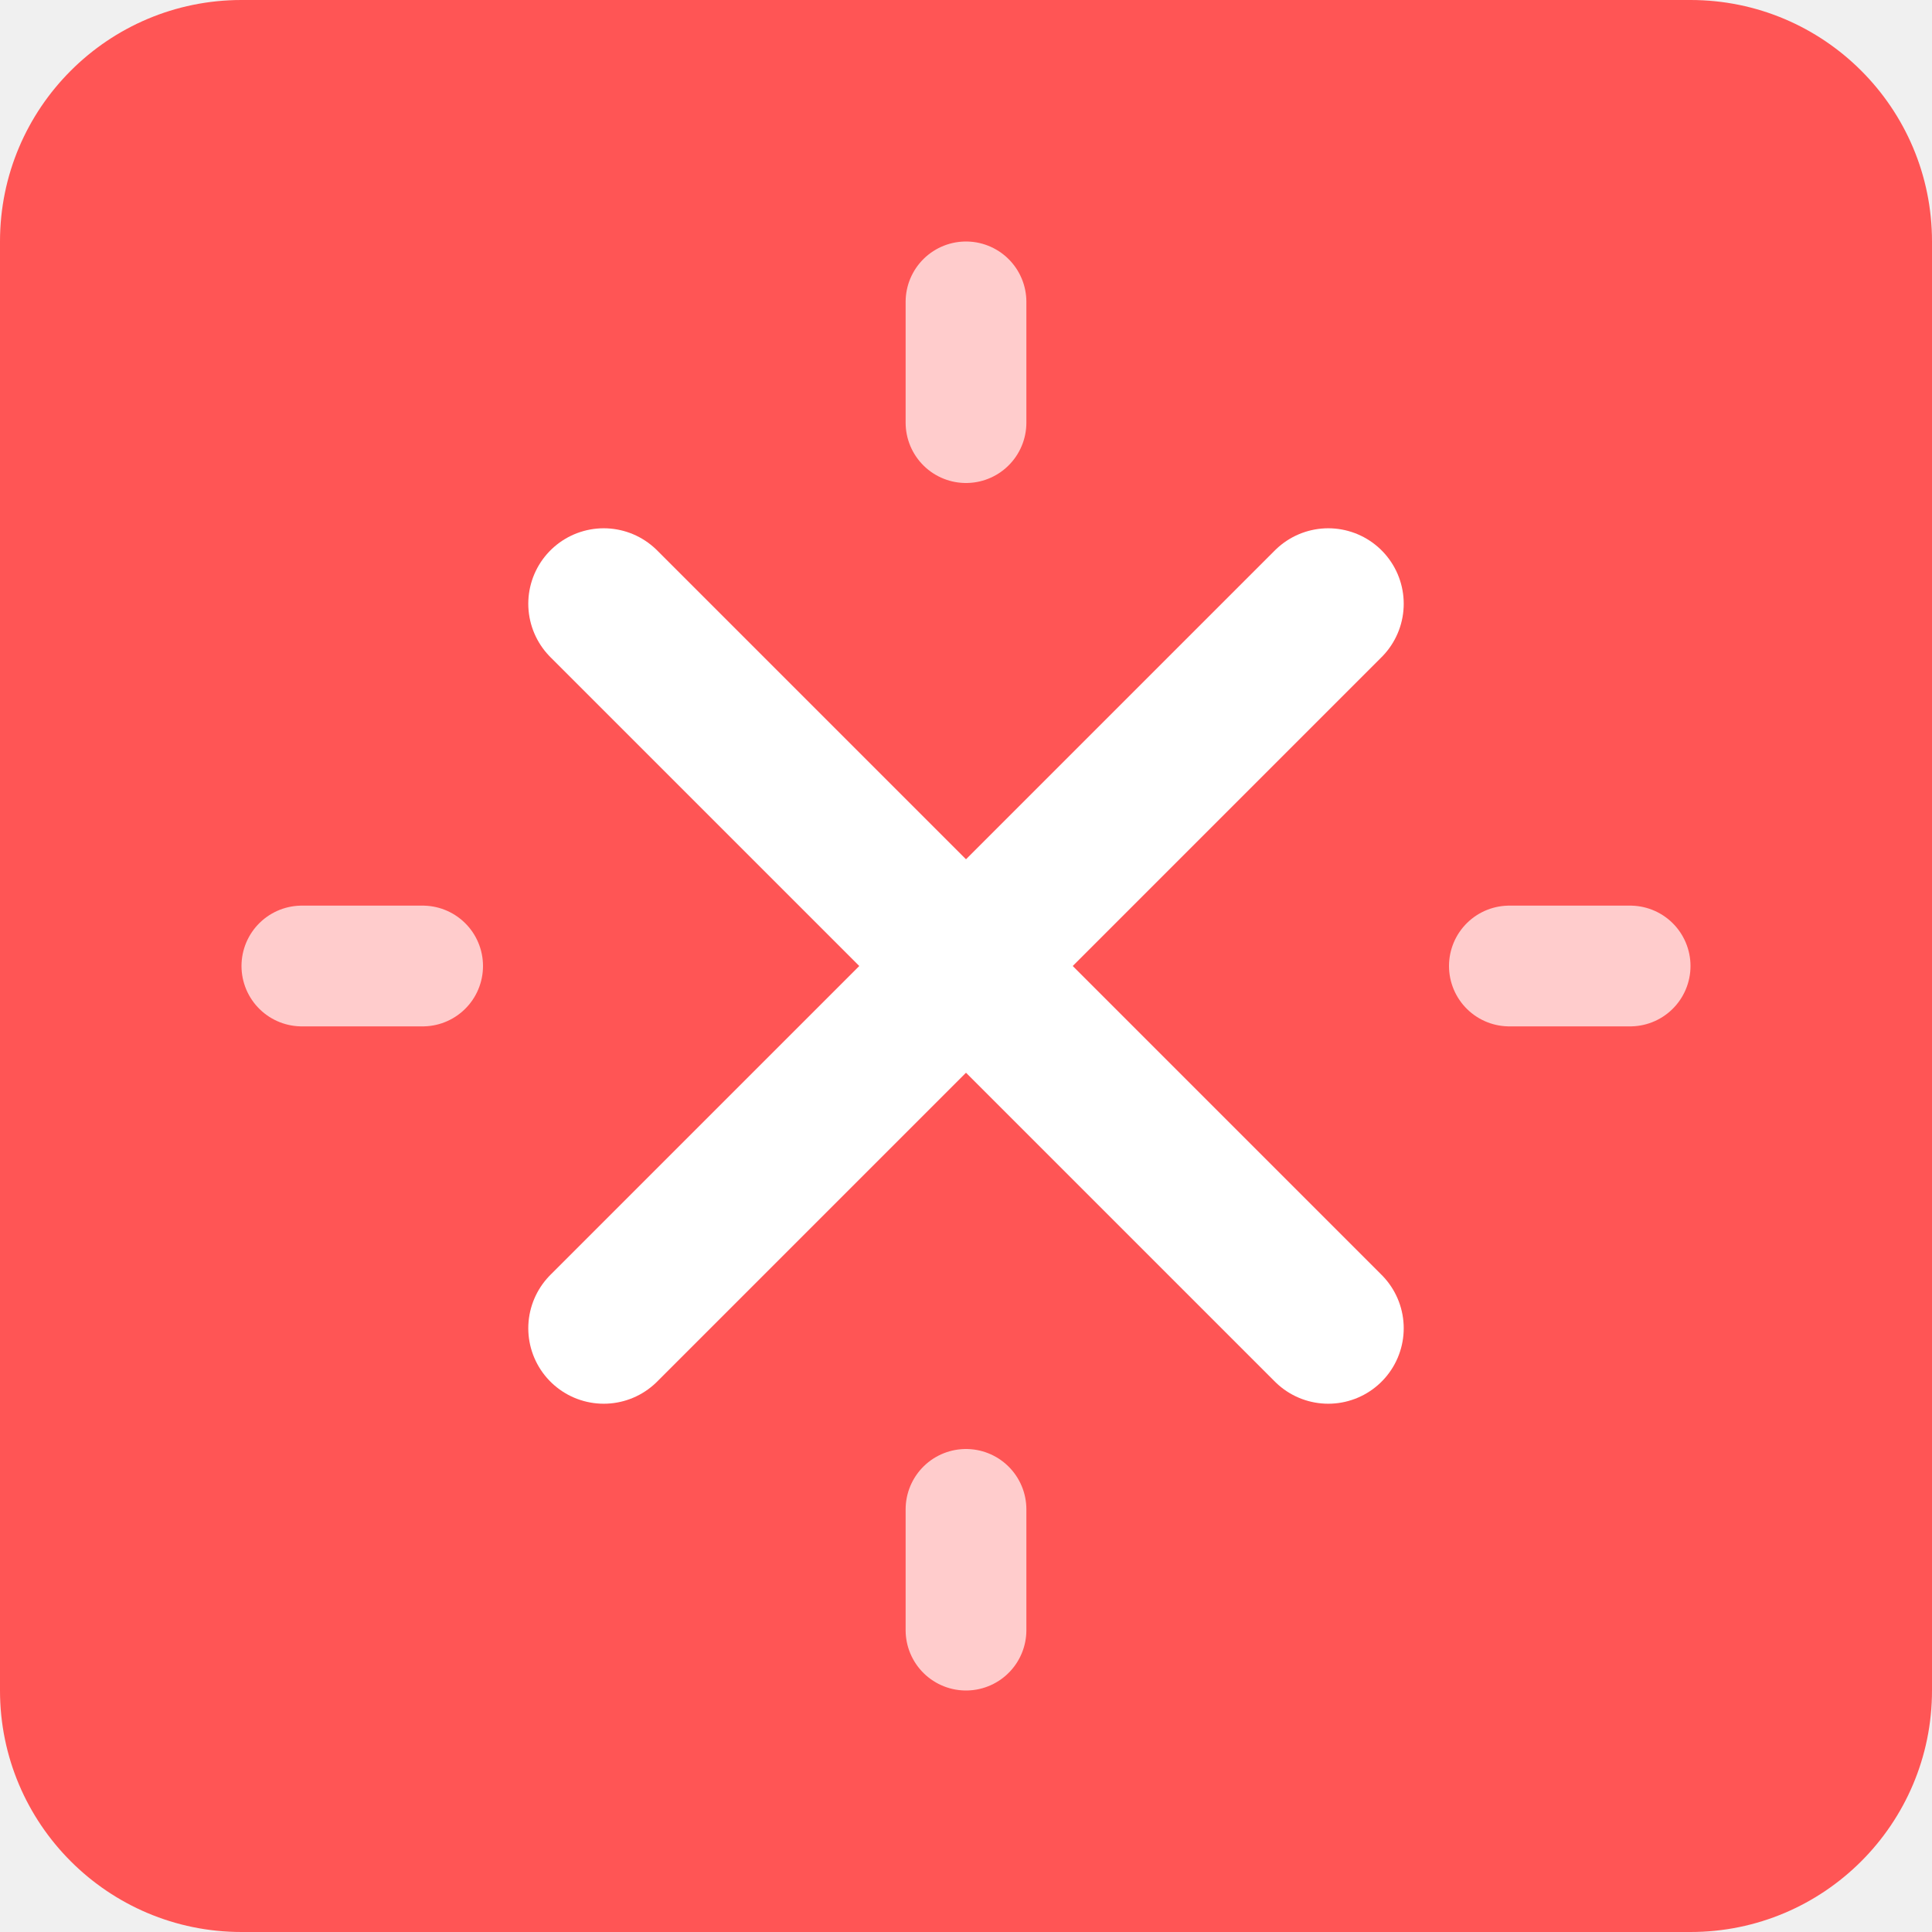
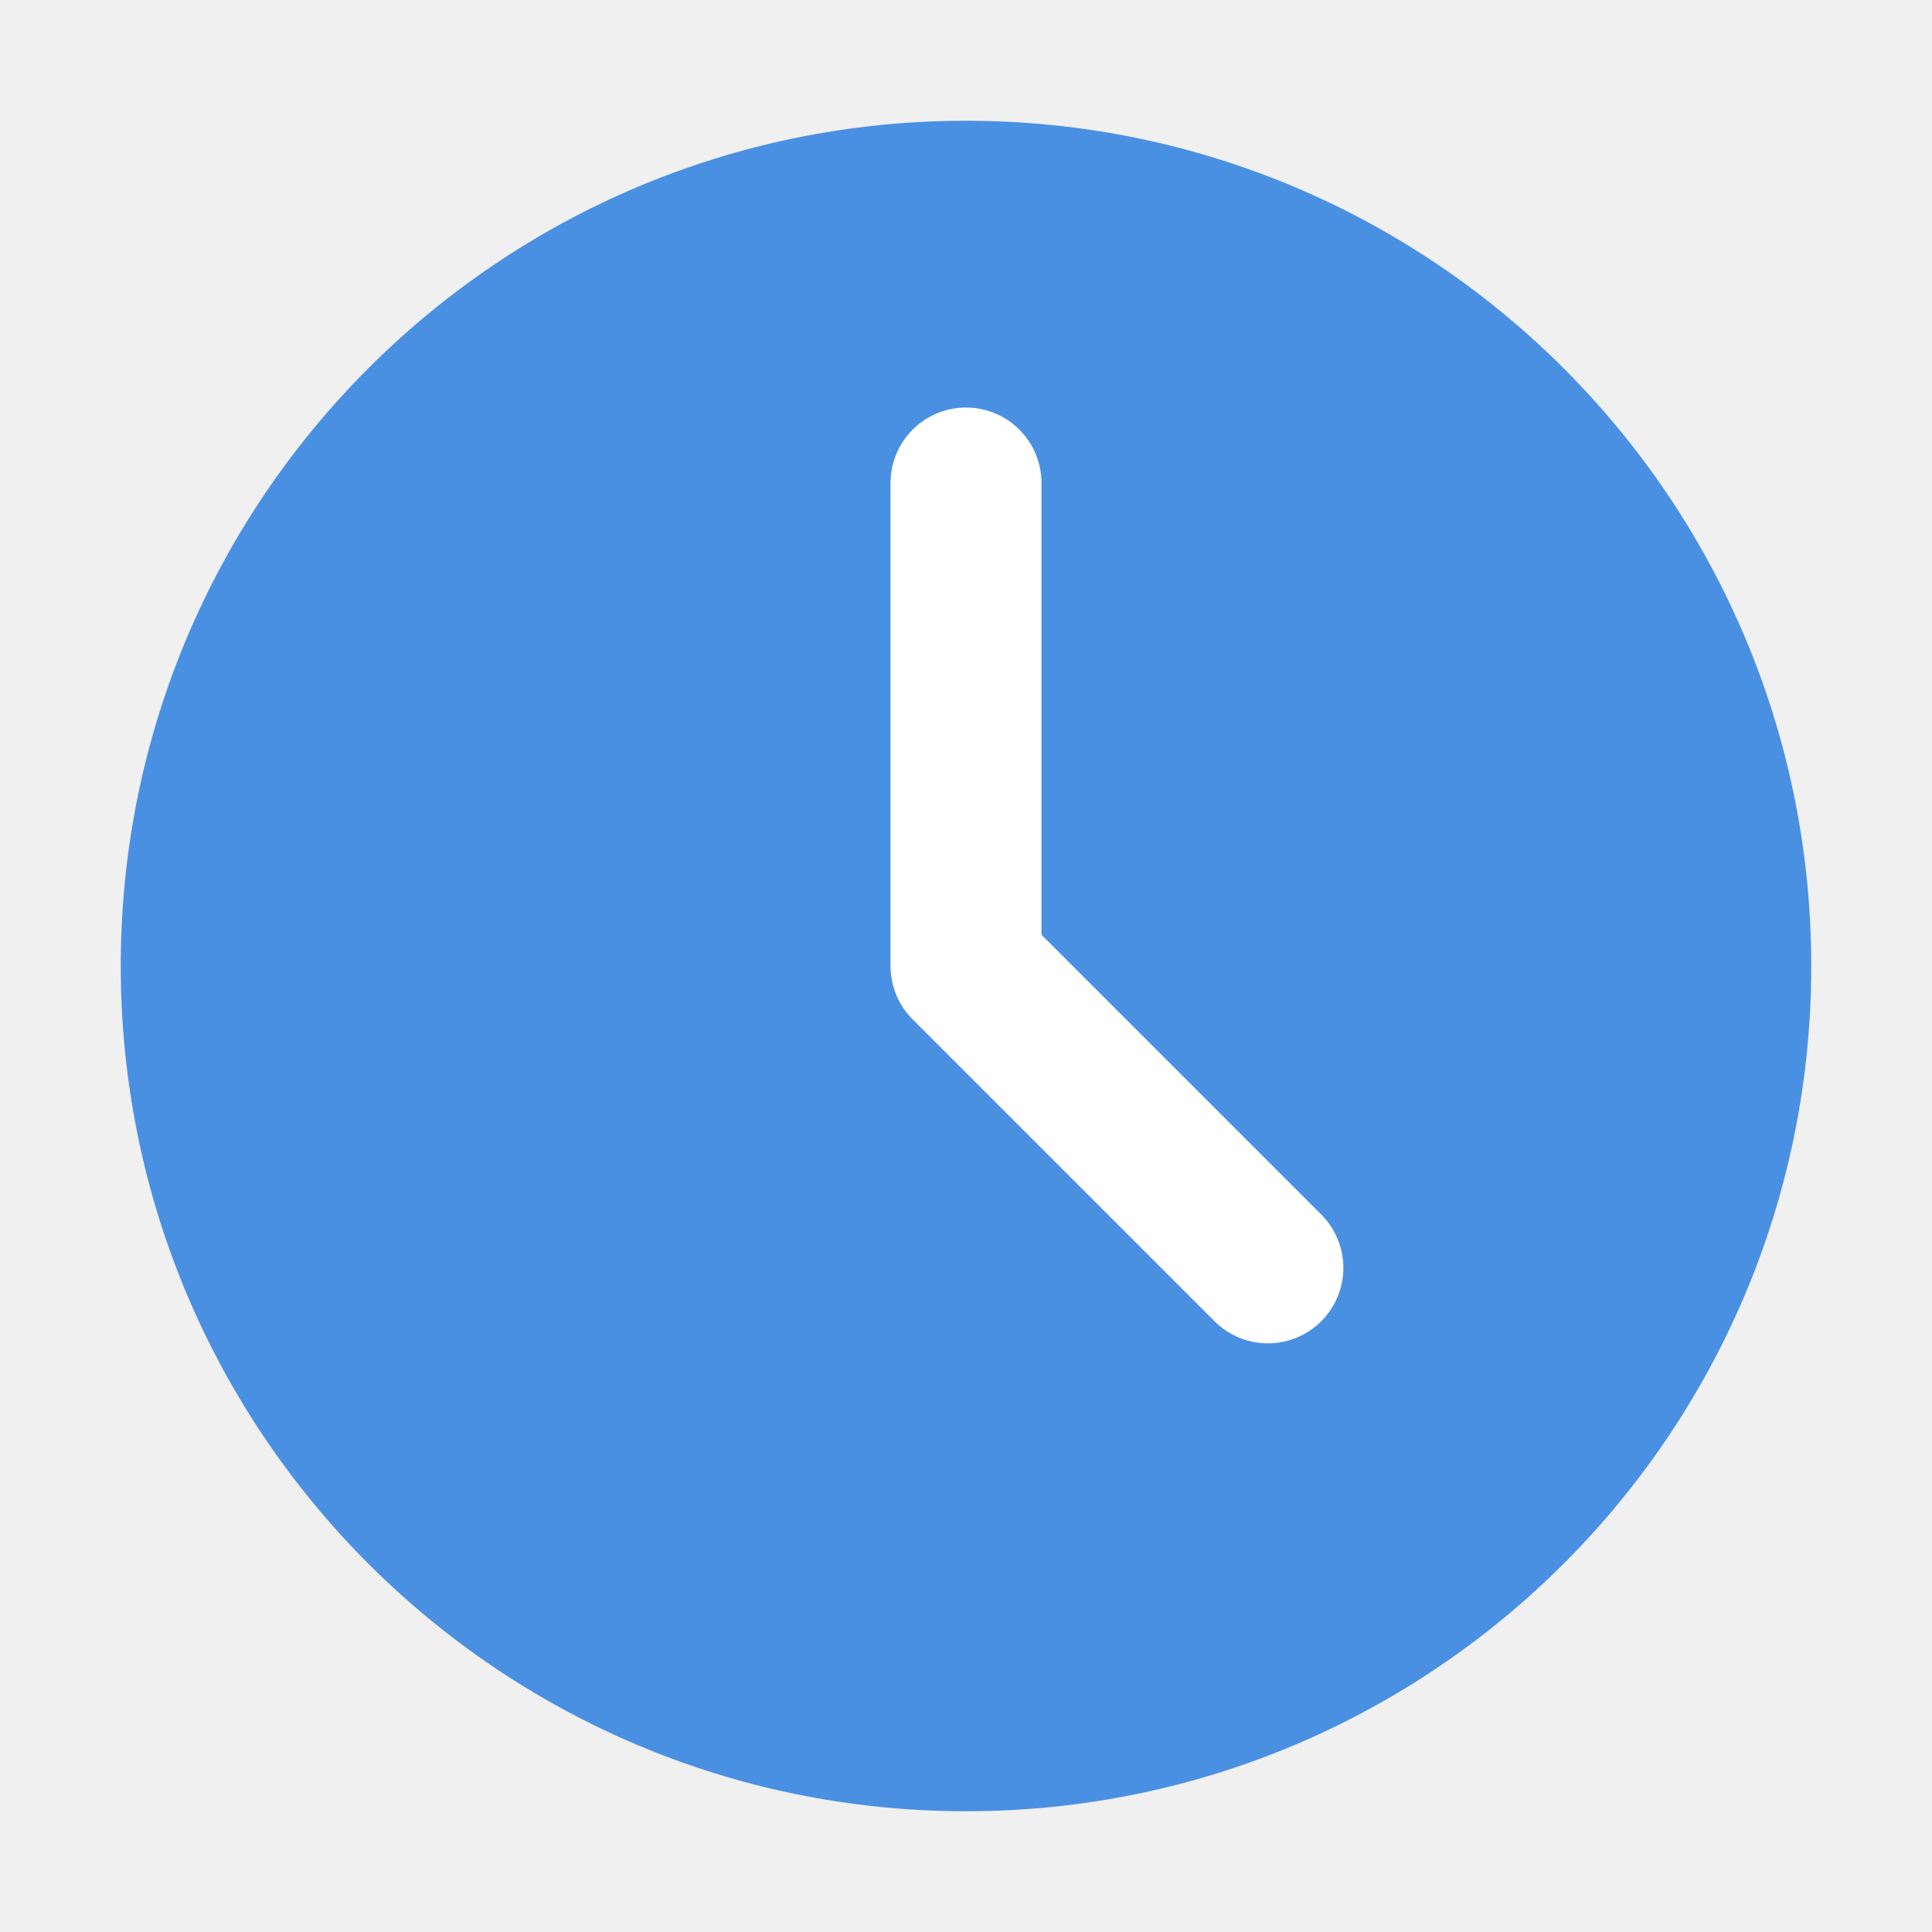
- <svg xmlns="http://www.w3.org/2000/svg" width="128" height="128" viewBox="0 0 128 128" fill="none">
-   <rect width="128" height="128" rx="16" fill="#FF5555" />
-   <path d="M88 40L40 88M40 40L88 88" stroke="white" stroke-width="10" stroke-linecap="round" stroke-linejoin="round" />
-   <path d="M64 20V28M108 64H100M64 100V108M28 64H20" stroke="white" stroke-width="8" stroke-linecap="round" opacity="0.7" />
+ <svg xmlns="http://www.w3.org/2000/svg" width="128" height="128" viewBox="0 0 128 128" version="1.1">
+   <circle style="fill:#4a90e2;fill-opacity:1;stroke:none;stroke-width:16" cx="64" cy="64" r="56" />
+   <path style="fill:none;stroke:#ffffff;stroke-width:10;stroke-linecap:round;stroke-linejoin:round" d="M 64,32 V 64 L 84,84" />
</svg>
